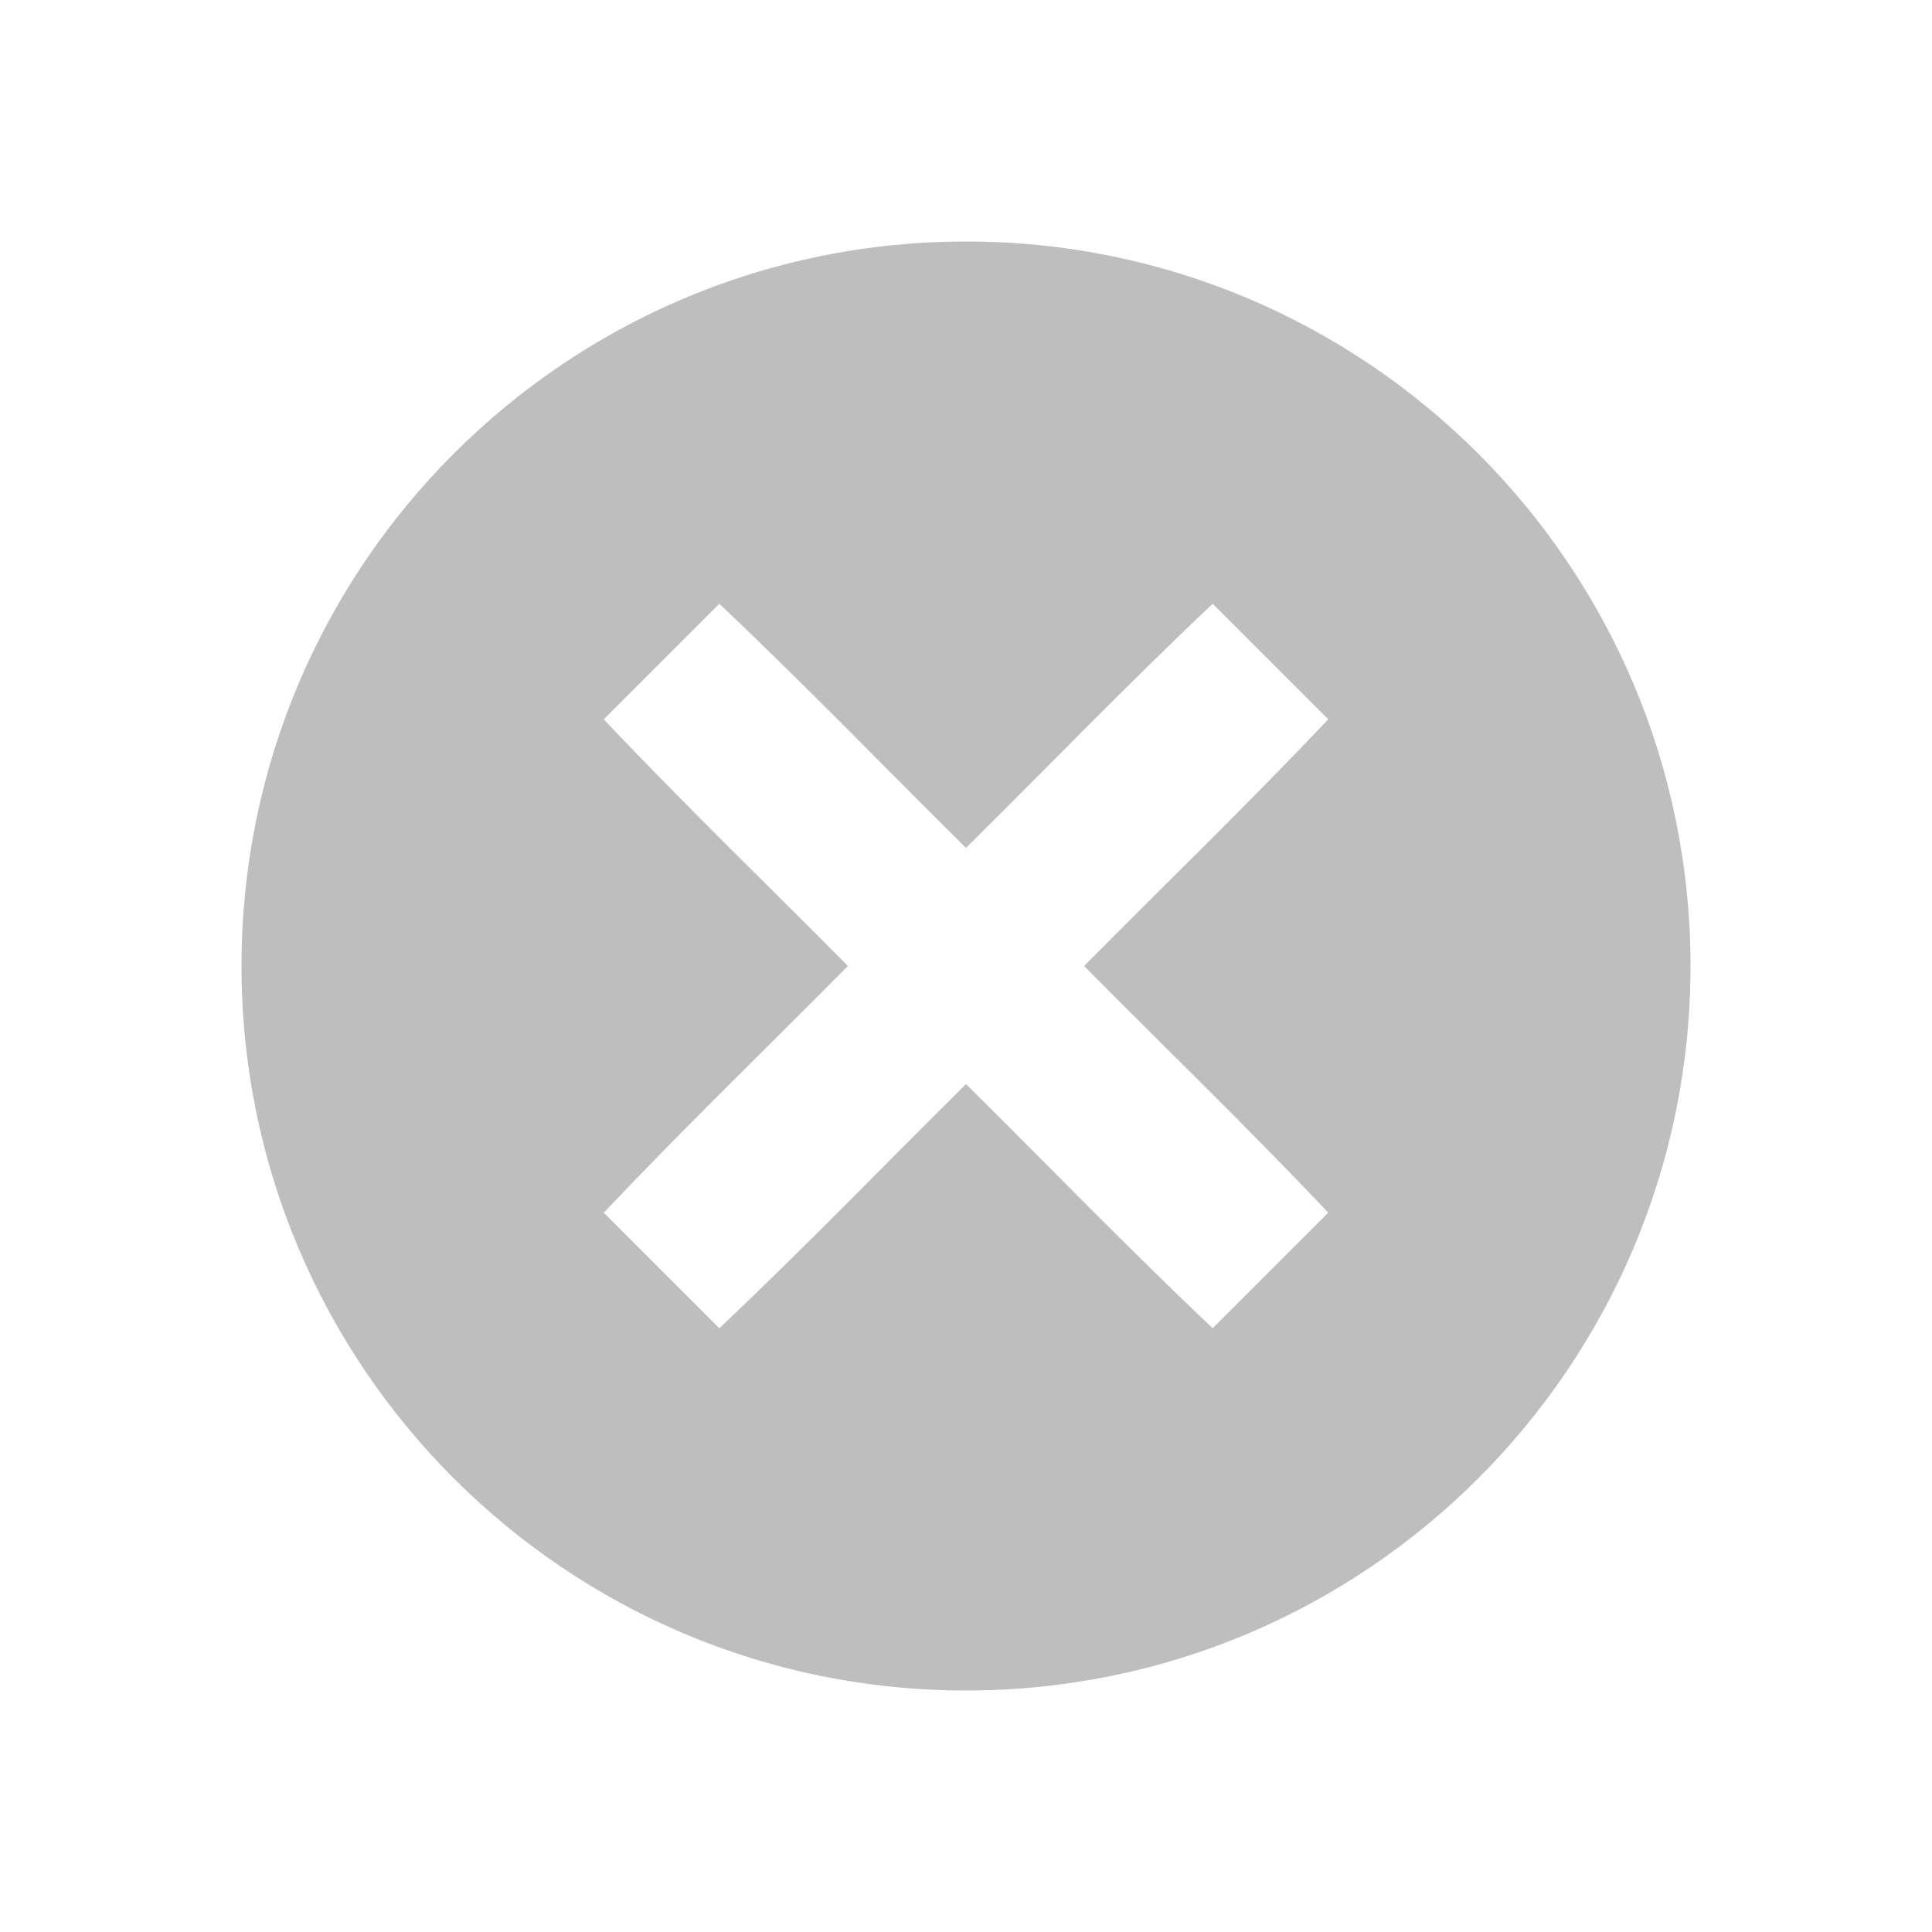
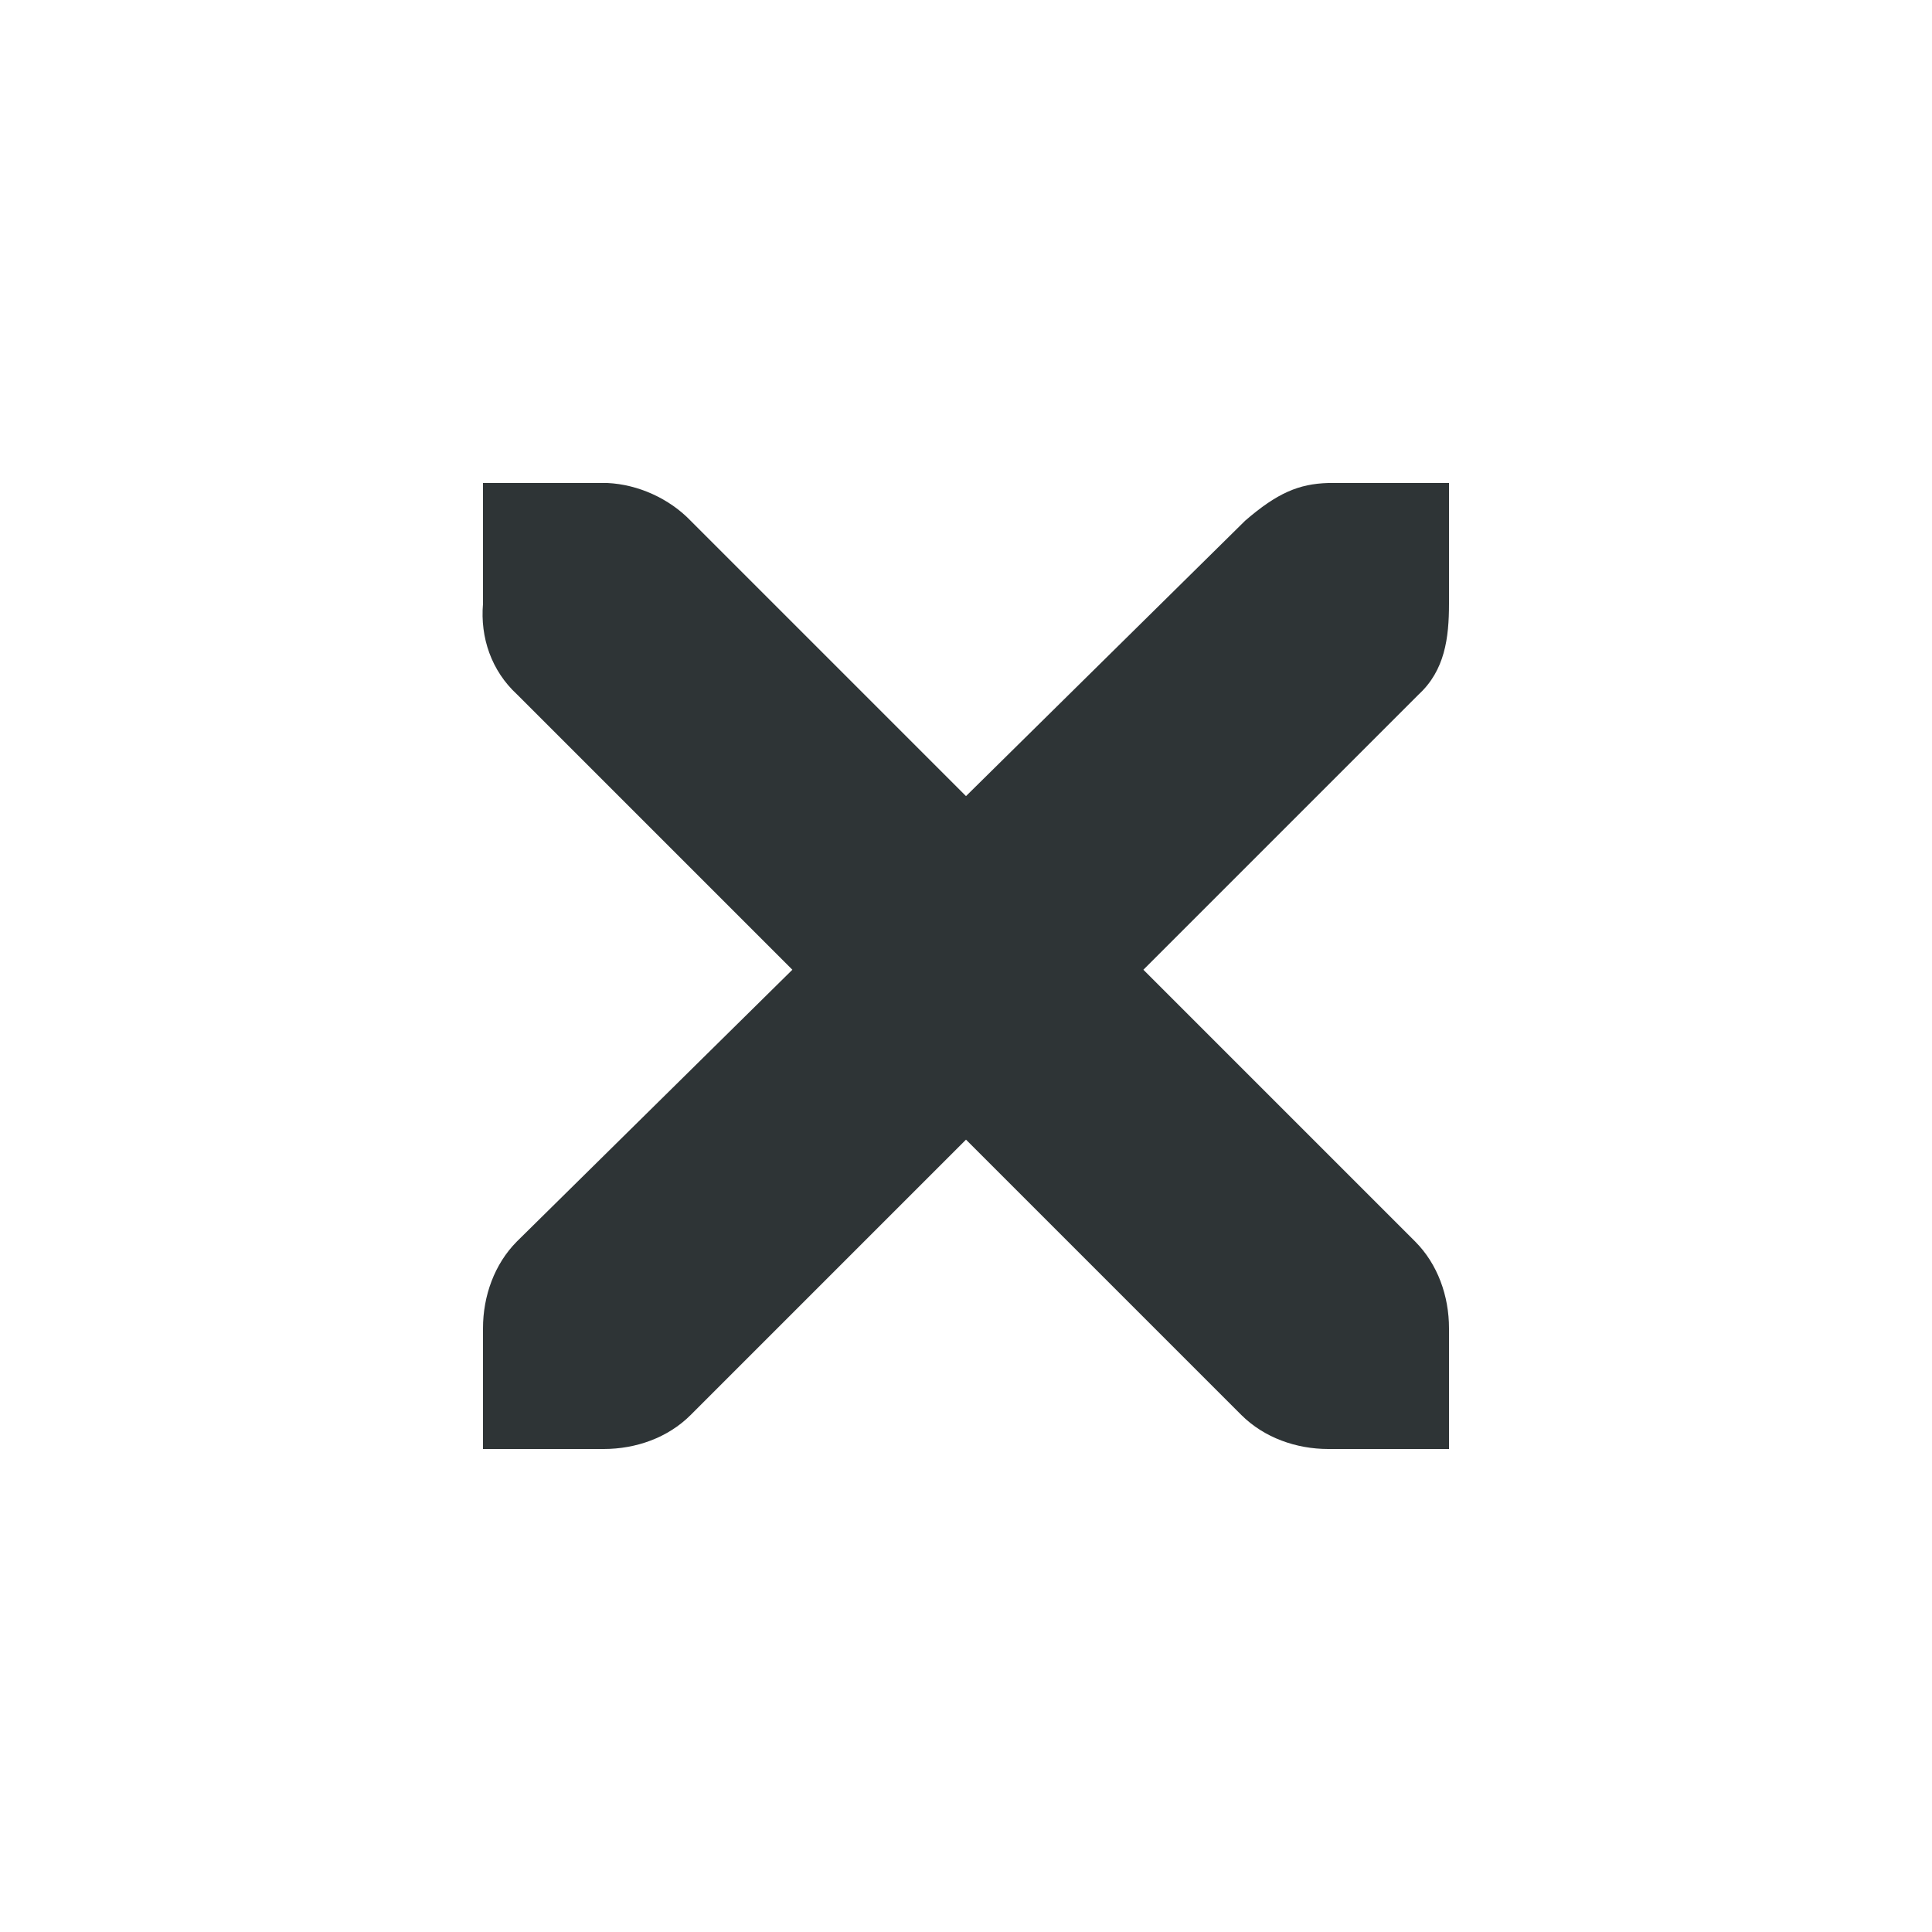
- <svg xmlns="http://www.w3.org/2000/svg" viewBox="0 0 16 16">
-   <path d="m8 2a6 6 0 0 0 -6 6 6 6 0 0 0 6 6 6 6 0 0 0 6-6 6 6 0 0 0 -6-6zm-2.043 3c .696.658 1.362 1.348 2.043 2.022.681-.674 1.346-1.364 2.043-2.022l.957.957c-.658.696-1.348 1.362-2.022 2.043.674.681 1.364 1.346 2.022 2.043l-.957.957c-.696-.658-1.362-1.348-2.043-2.022-.681.674-1.346 1.364-2.043 2.022l-.957-.957c.658-.696 1.348-1.362 2.022-2.043-.674-.681-1.364-1.346-2.022-2.043z" fill="#bebebe" />
+ <svg xmlns="http://www.w3.org/2000/svg" height="16px" viewBox="0 0 16 16" width="16px">
+   <path d="m 4 4 h 1 h 0.031 c 0.254 0.012 0.512 0.129 0.688 0.312 l 2.281 2.281 l 2.312 -2.281 c 0.266 -0.23 0.445 -0.305 0.688 -0.312 h 1 v 1 c 0 0.285 -0.035 0.551 -0.25 0.75 l -2.281 2.281 l 2.25 2.25 c 0.188 0.188 0.281 0.453 0.281 0.719 v 1 h -1 c -0.266 0 -0.531 -0.094 -0.719 -0.281 l -2.281 -2.281 l -2.281 2.281 c -0.188 0.188 -0.453 0.281 -0.719 0.281 h -1 v -1 c 0 -0.266 0.094 -0.531 0.281 -0.719 l 2.281 -2.25 l -2.281 -2.281 c -0.211 -0.195 -0.305 -0.469 -0.281 -0.75 z m 0 0" fill="#2e3436" />
</svg>
